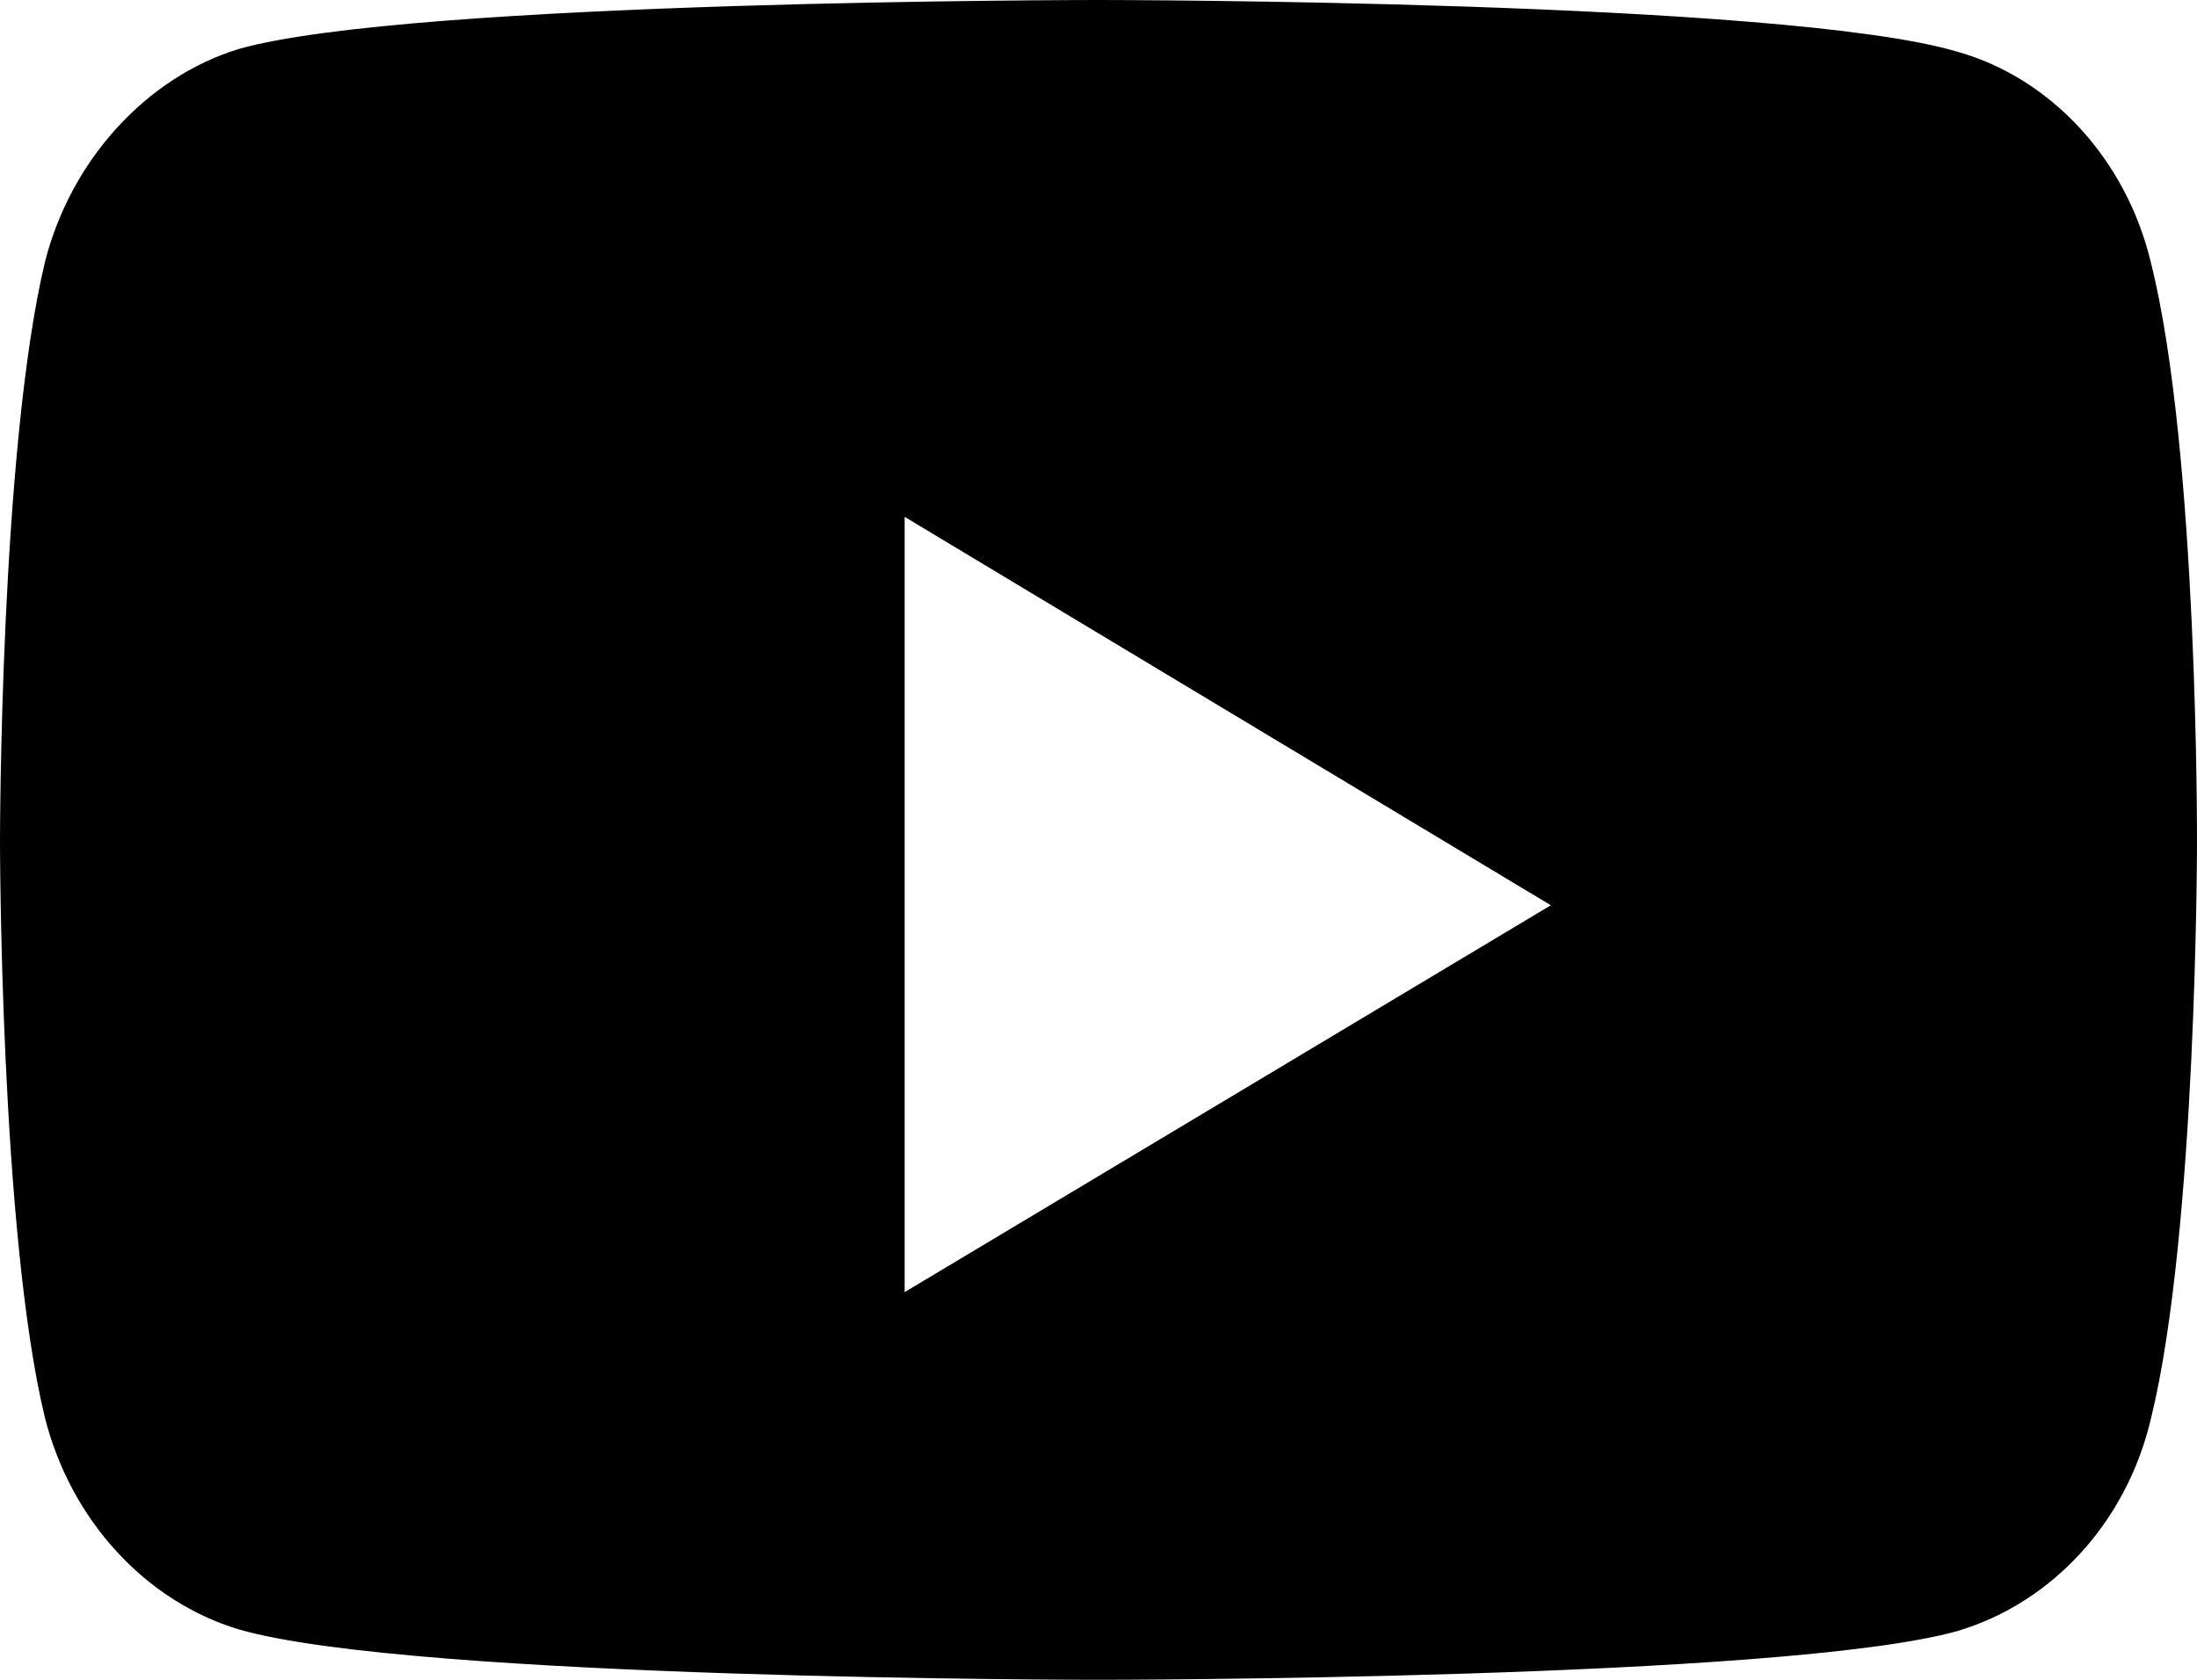
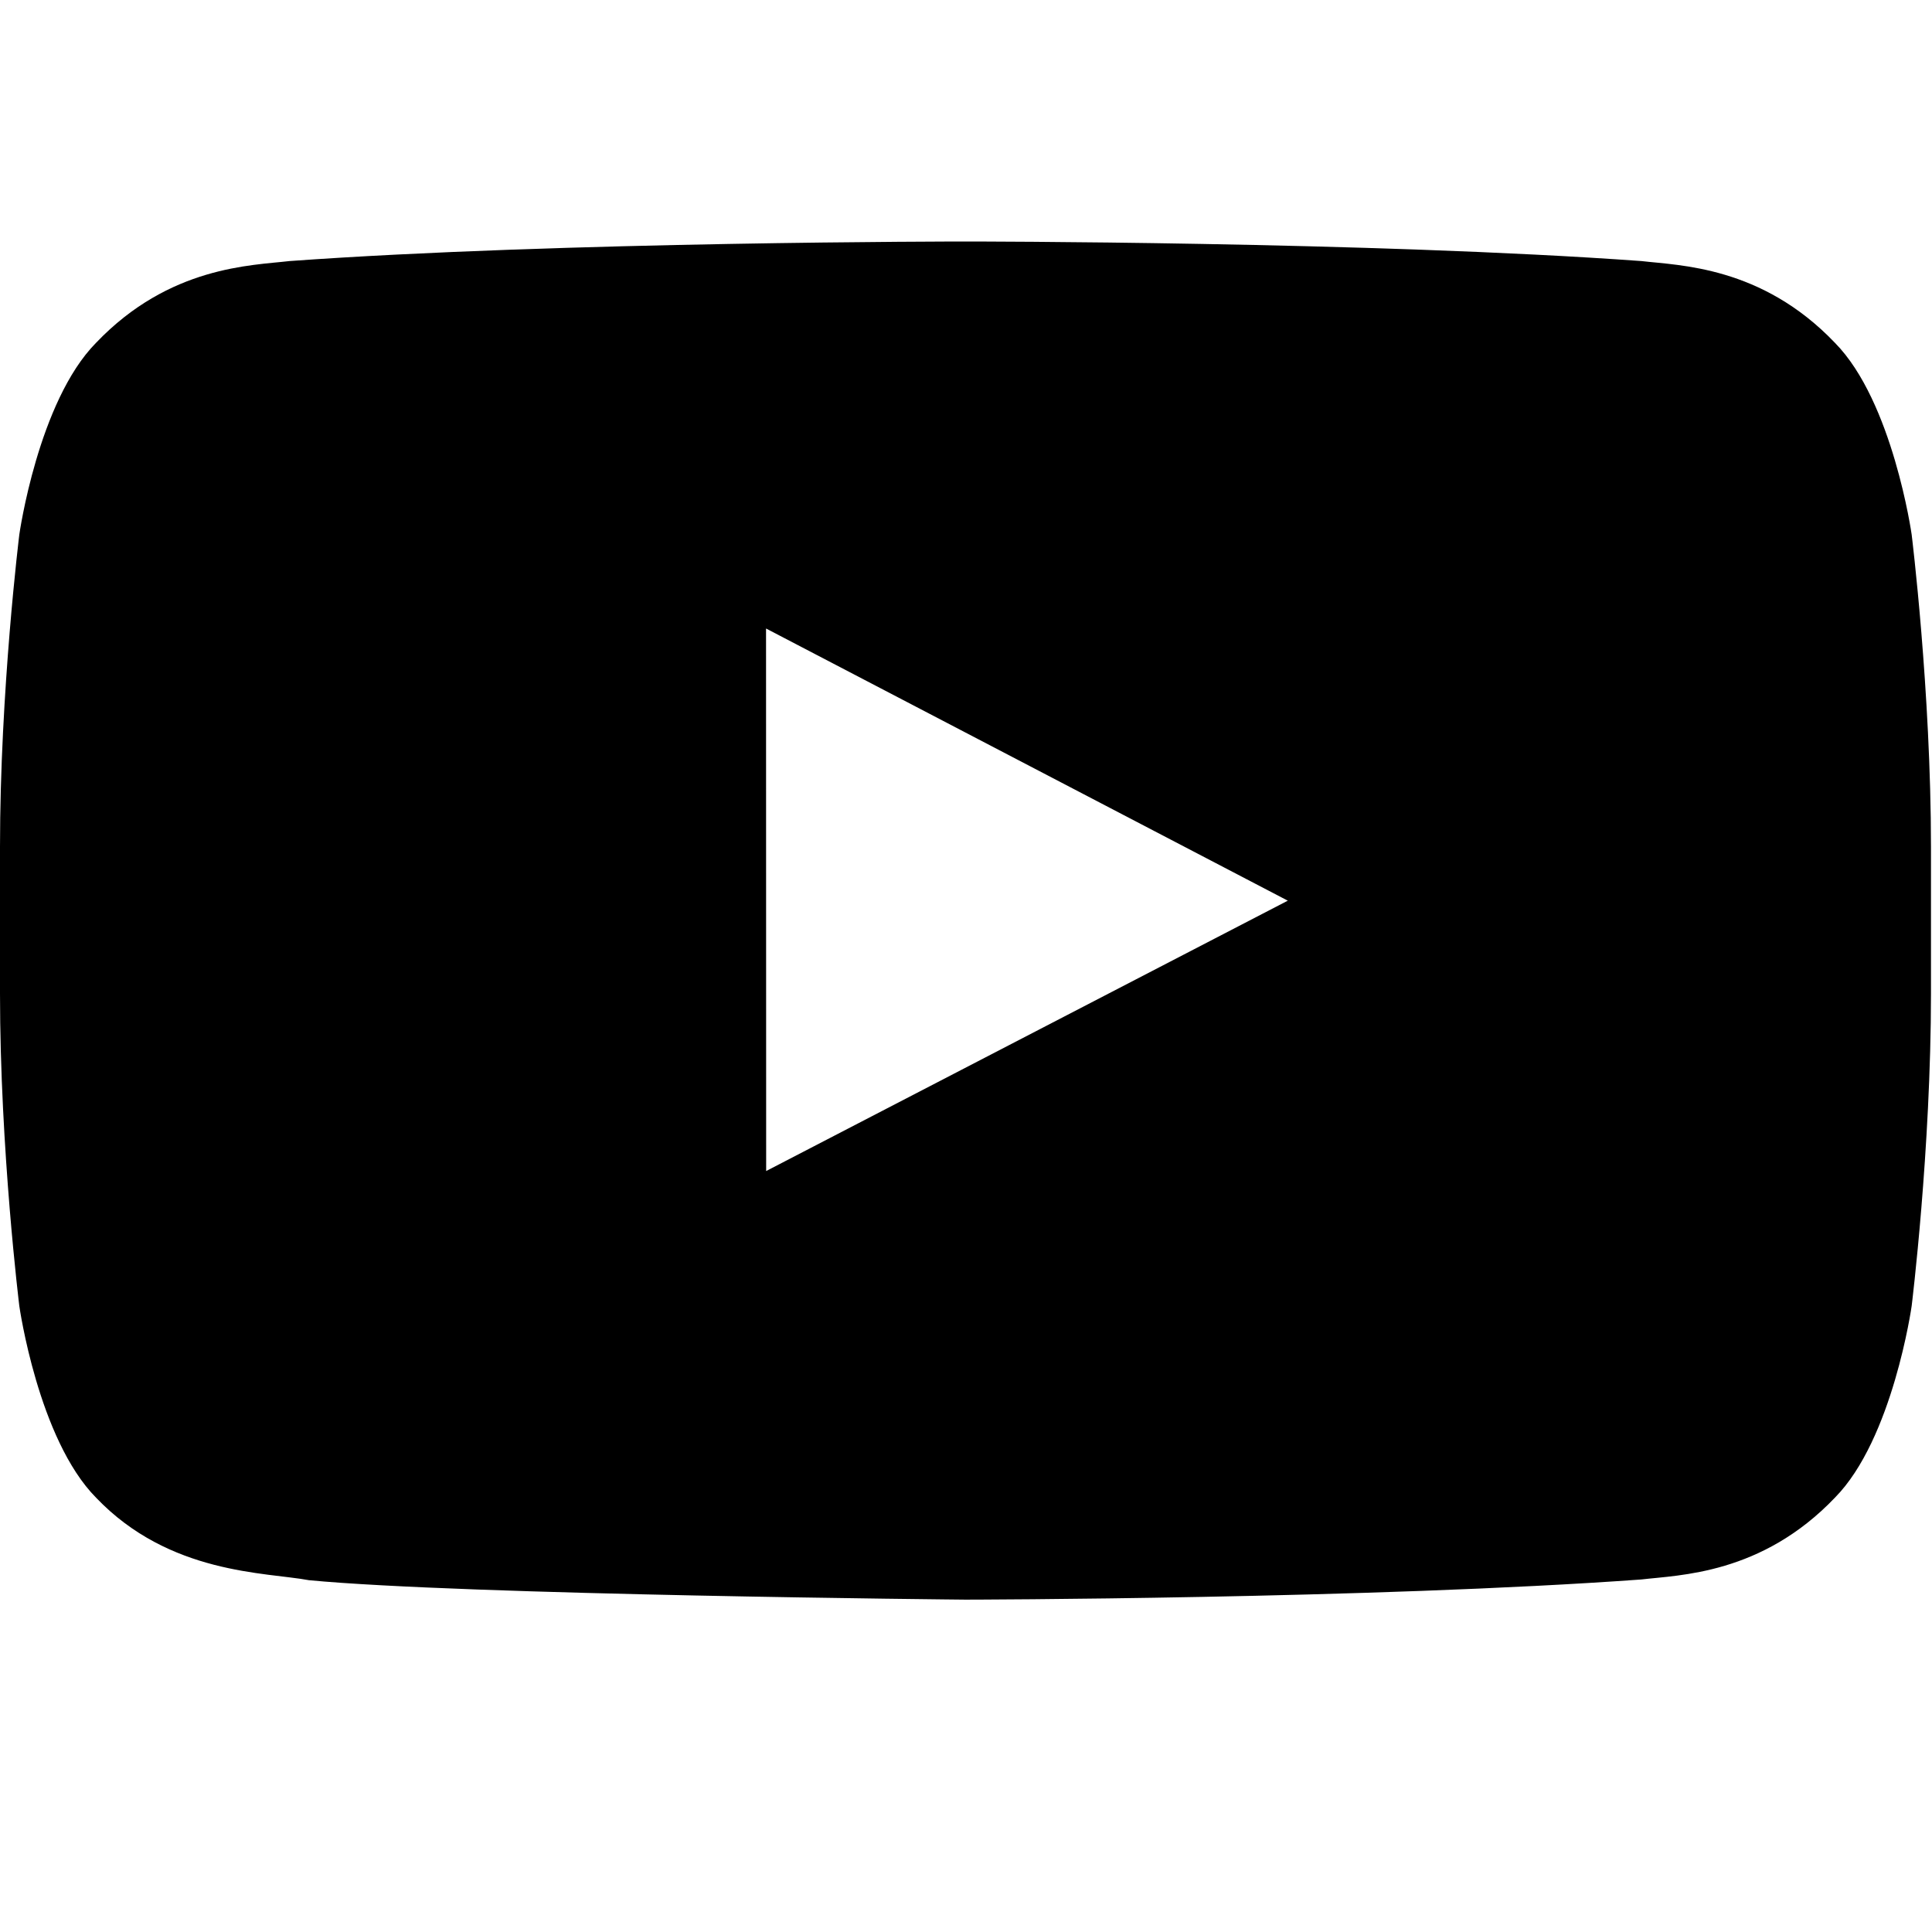
- <svg xmlns="http://www.w3.org/2000/svg" width="17px" height="13px" viewBox="0 0 17 13" version="1.1">
-   <g id="Symbols" fill-rule="evenodd">
-     <g id="Social/Youtube" transform="translate(-8, -10)" fill-rule="nonzero">
-       <g id="youtube">
-         <path d="M16.495,10 C16.495,10 11.182,10 9.848,10.379 C9.134,10.597 8.546,11.239 8.347,12.031 C8,13.488 8,16.506 8,16.506 C8,16.506 8,19.535 8.347,20.969 C8.546,21.761 9.123,22.392 9.848,22.61 C11.192,23 16.495,23 16.495,23 C16.495,23 21.818,23 23.152,22.621 C23.877,22.403 24.454,21.784 24.643,20.981 C25,19.535 25,16.517 25,16.517 C25,16.517 25.01,13.488 24.643,12.031 C24.454,11.239 23.877,10.608 23.152,10.402 C21.818,10 16.495,10 16.495,10 Z M15,14 L20,17.006 L15,20 L15,14 Z" id="path4156" />
-       </g>
-     </g>
-   </g>
+ <svg xmlns="http://www.w3.org/2000/svg" viewBox="0 0 32 32" version="1.1">
+   <path d="M31.663,8.853 C31.663,8.853 31.351,6.649 30.392,5.678 C29.176,4.404 27.813,4.398 27.187,4.324 C22.712,4 15.998,4 15.998,4 L15.984,4 C15.984,4 9.271,4 4.795,4.324 C4.17,4.398 2.807,4.404 1.591,5.678 C0.632,6.649 0.32,8.853 0.32,8.853 C0.32,8.853 0,11.441 0,14.029 L0,16.455 C0,19.044 0.32,21.632 0.32,21.632 C0.32,21.632 0.632,23.836 1.591,24.806 C2.807,26.08 4.406,26.04 5.117,26.173 C7.676,26.419 15.991,26.495 15.991,26.495 C15.991,26.495 22.712,26.485 27.187,26.161 C27.813,26.086 29.176,26.08 30.392,24.806 C31.351,23.836 31.663,21.632 31.663,21.632 C31.663,21.632 31.983,19.044 31.983,16.455 L31.983,14.029 C31.983,11.441 31.663,8.853 31.663,8.853 Z M12.69,19.396 L12.688,10.41 L21.33,14.918 L12.69,19.396 Z" id="Imported-Layers" />
</svg>
